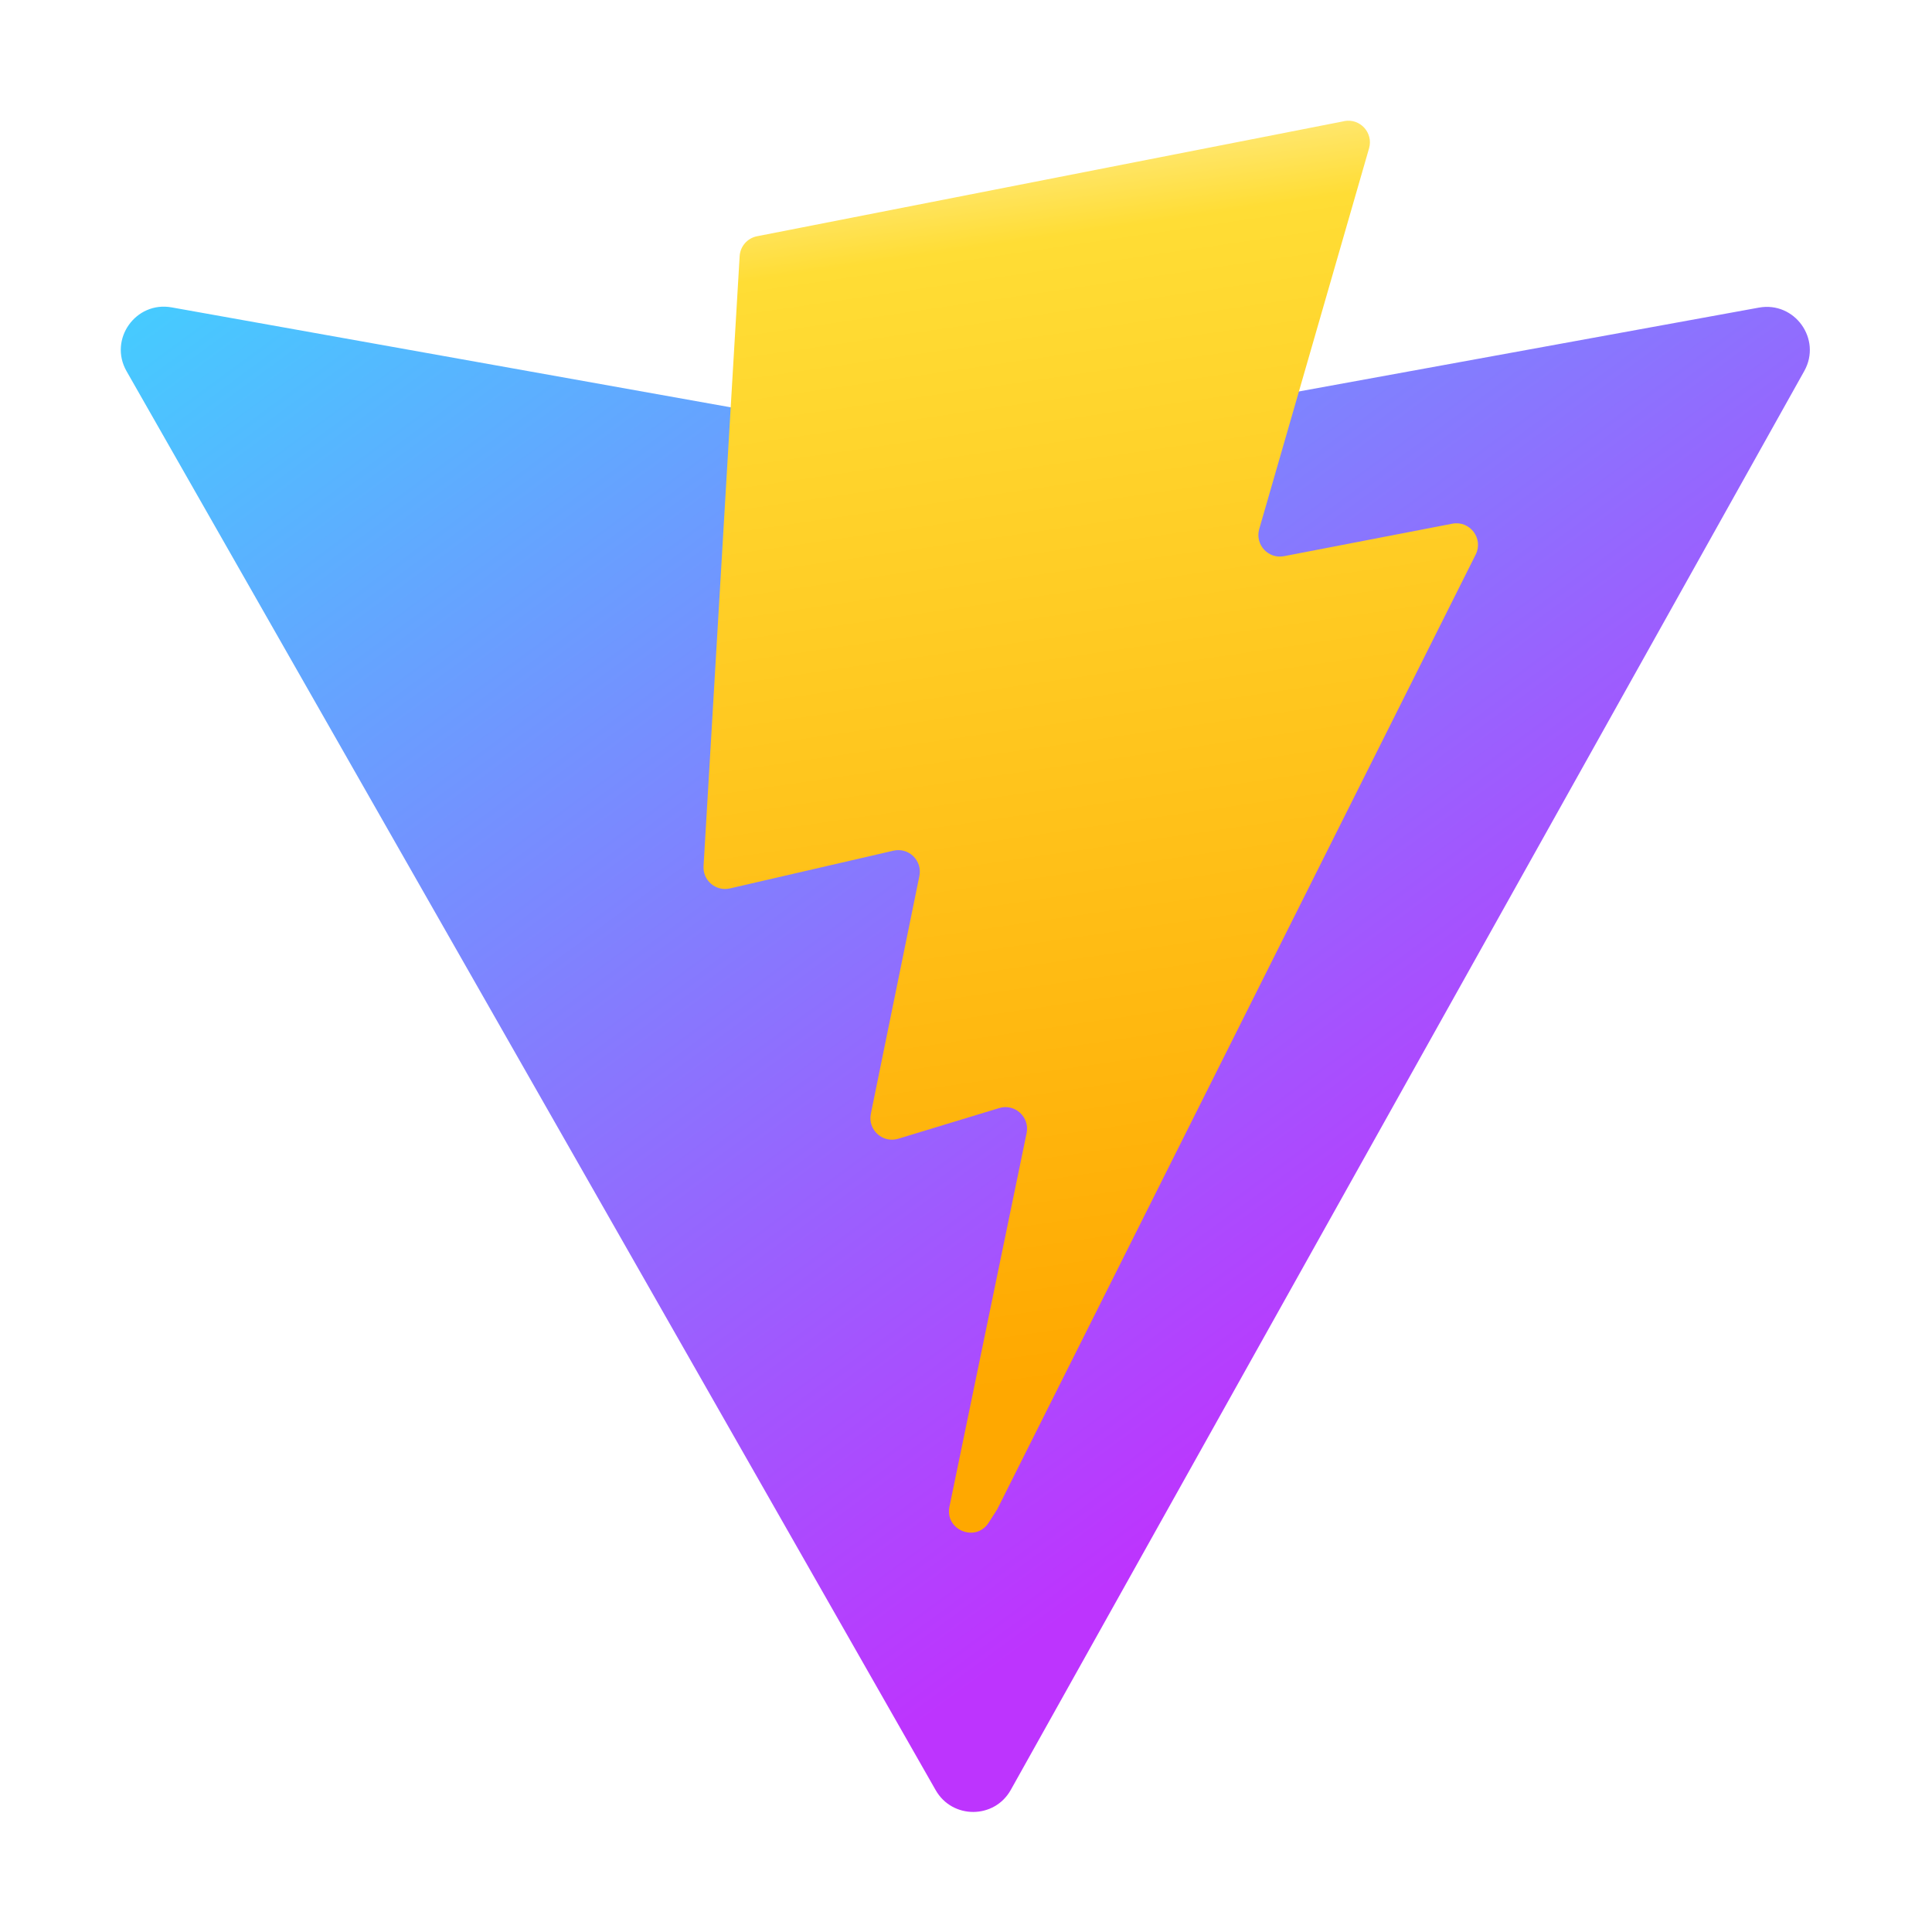
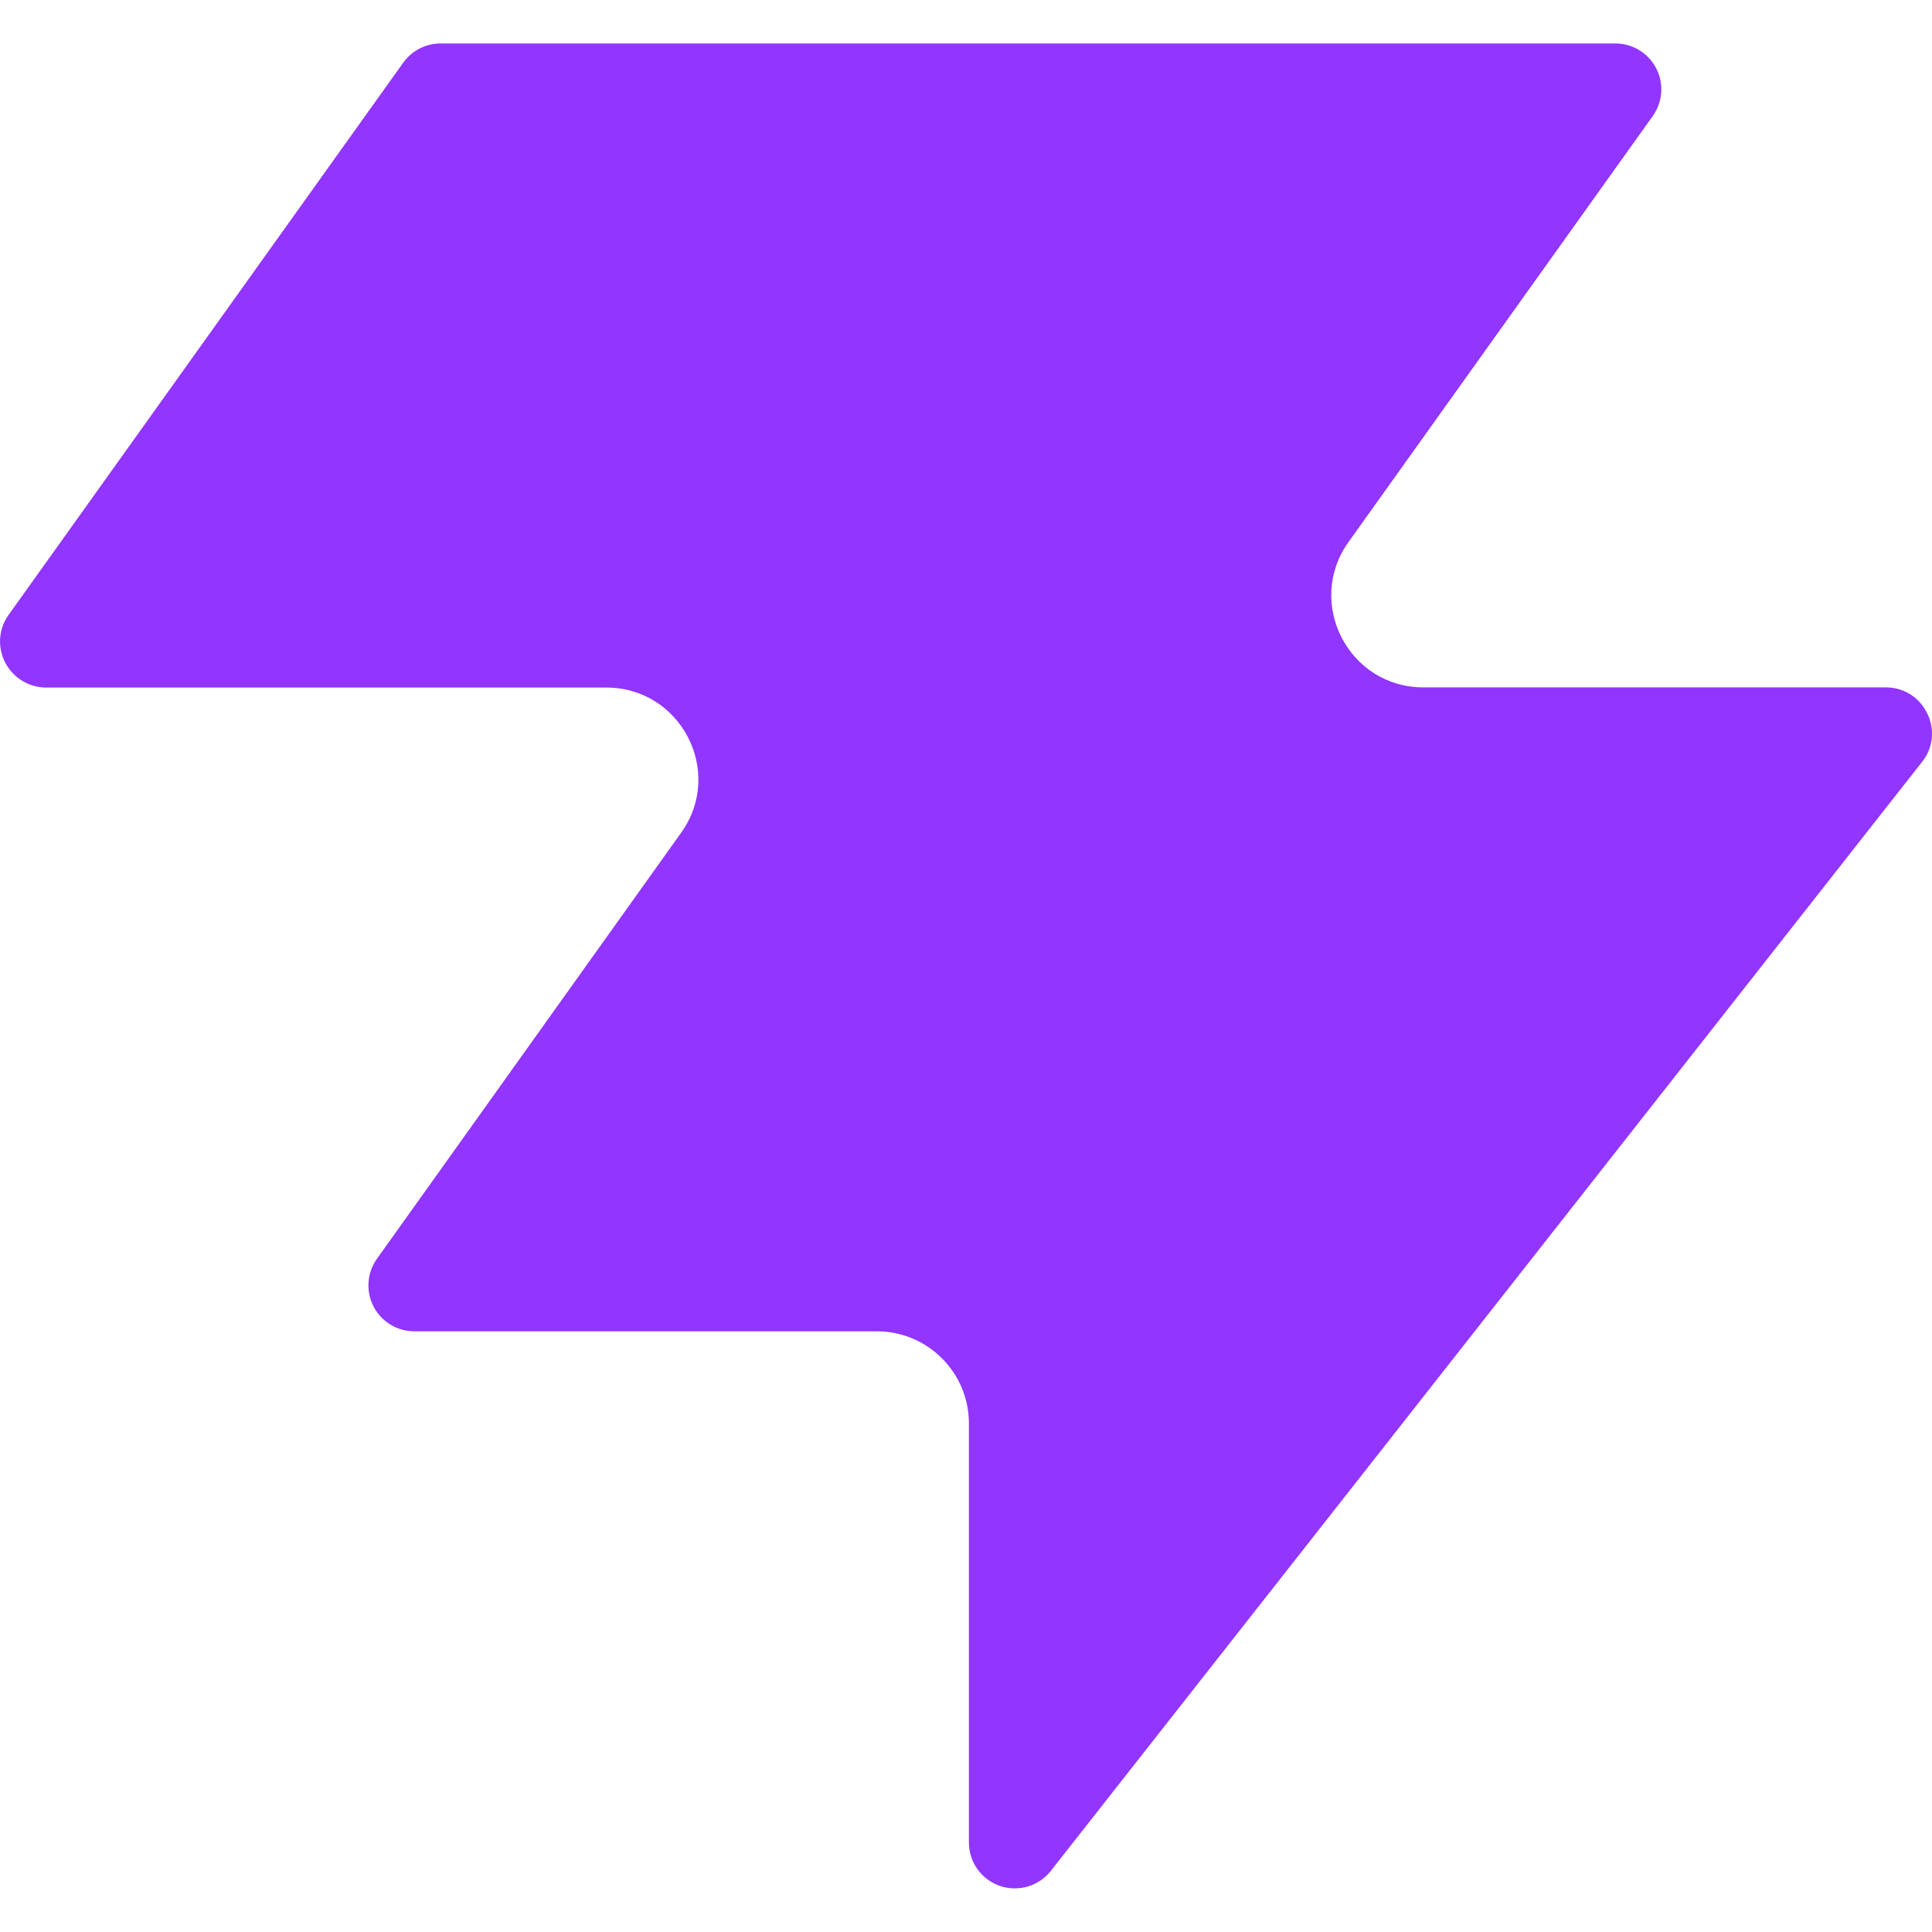
- <svg xmlns="http://www.w3.org/2000/svg" width="800px" height="800px" viewBox="0 0 32 32" fill="none">
-   <path d="M29.884 6.146L16.742 29.646c-.271.485-.968.488-1.244.005L2.096 6.148c-.3-.526.15-1.163.746-1.057l13.156 2.352a.714.714 0 00.254-0l12.881-2.348c.594-.108 1.046.524.751 1.051z" fill="url(#paint0_linear)" />
-   <path d="M22.264 2.007l-9.725 1.906a.357.357 0 00-.288.329l-.598 10.104c-.014.238.204.423.437.369l2.708-.625c.253-.059.482.165.43.419l-.804 3.939c-.054.265.195.492.454.413l1.672-.508c.259-.079.508.149.454.414l-1.278 6.188c-.08.387.435.598.649.266L16.517 25 24.442 9.185c.133-.265-.096-.567-.387-.511l-2.787.538c-.262.051-.485-.193-.411-.45l1.819-6.306c.074-.257-.15-.501-.412-.45z" fill="url(#paint1_linear)" />
-   <defs id="defs50">
-     <linearGradient id="paint0_linear" x1="6" y1="33" x2="235" y2="344" gradientUnits="userSpaceOnUse" gradientTransform="matrix(.07142 0 0 .07142 1.3398 1.8944)">
-       <stop stop-color="#41D1FF" id="stop38" />
-       <stop offset="1" stop-color="#BD34FE" id="stop40" />
-     </linearGradient>
-     <linearGradient id="paint1_linear" x1="194.651" y1="8.818" x2="236.076" y2="292.989" gradientUnits="userSpaceOnUse" gradientTransform="matrix(.07142 0 0 .07142 1.3398 1.8944)">
-       <stop stop-color="#FFEA83" id="stop43" />
-       <stop offset=".083" stop-color="#FFDD35" id="stop45" />
-       <stop offset="1" stop-color="#FFA800" id="stop47" />
-     </linearGradient>
-   </defs>
+ <svg xmlns="http://www.w3.org/2000/svg" viewBox="0 0 24 24" fill="#9135FF">
+   <path d="M13.056 23.238a.57.57 0 0 1-1.02-.355v-5.202c0-.63-.512-1.143-1.144-1.143H5.148a.57.57 0 0 1-.464-.903l3.777-5.29c.54-.753 0-1.804-.93-1.804H.57a.574.574 0 0 1-.543-.746.6.6 0 0 1 .08-.157L5.008.78a.57.57 0 0 1 .467-.24h14.589a.57.57 0 0 1 .466.903l-3.778 5.29c-.54.755 0 1.806.93 1.806h5.745c.238 0 .424.138.513.322a.56.56 0 0 1-.063.603z" />
</svg>
